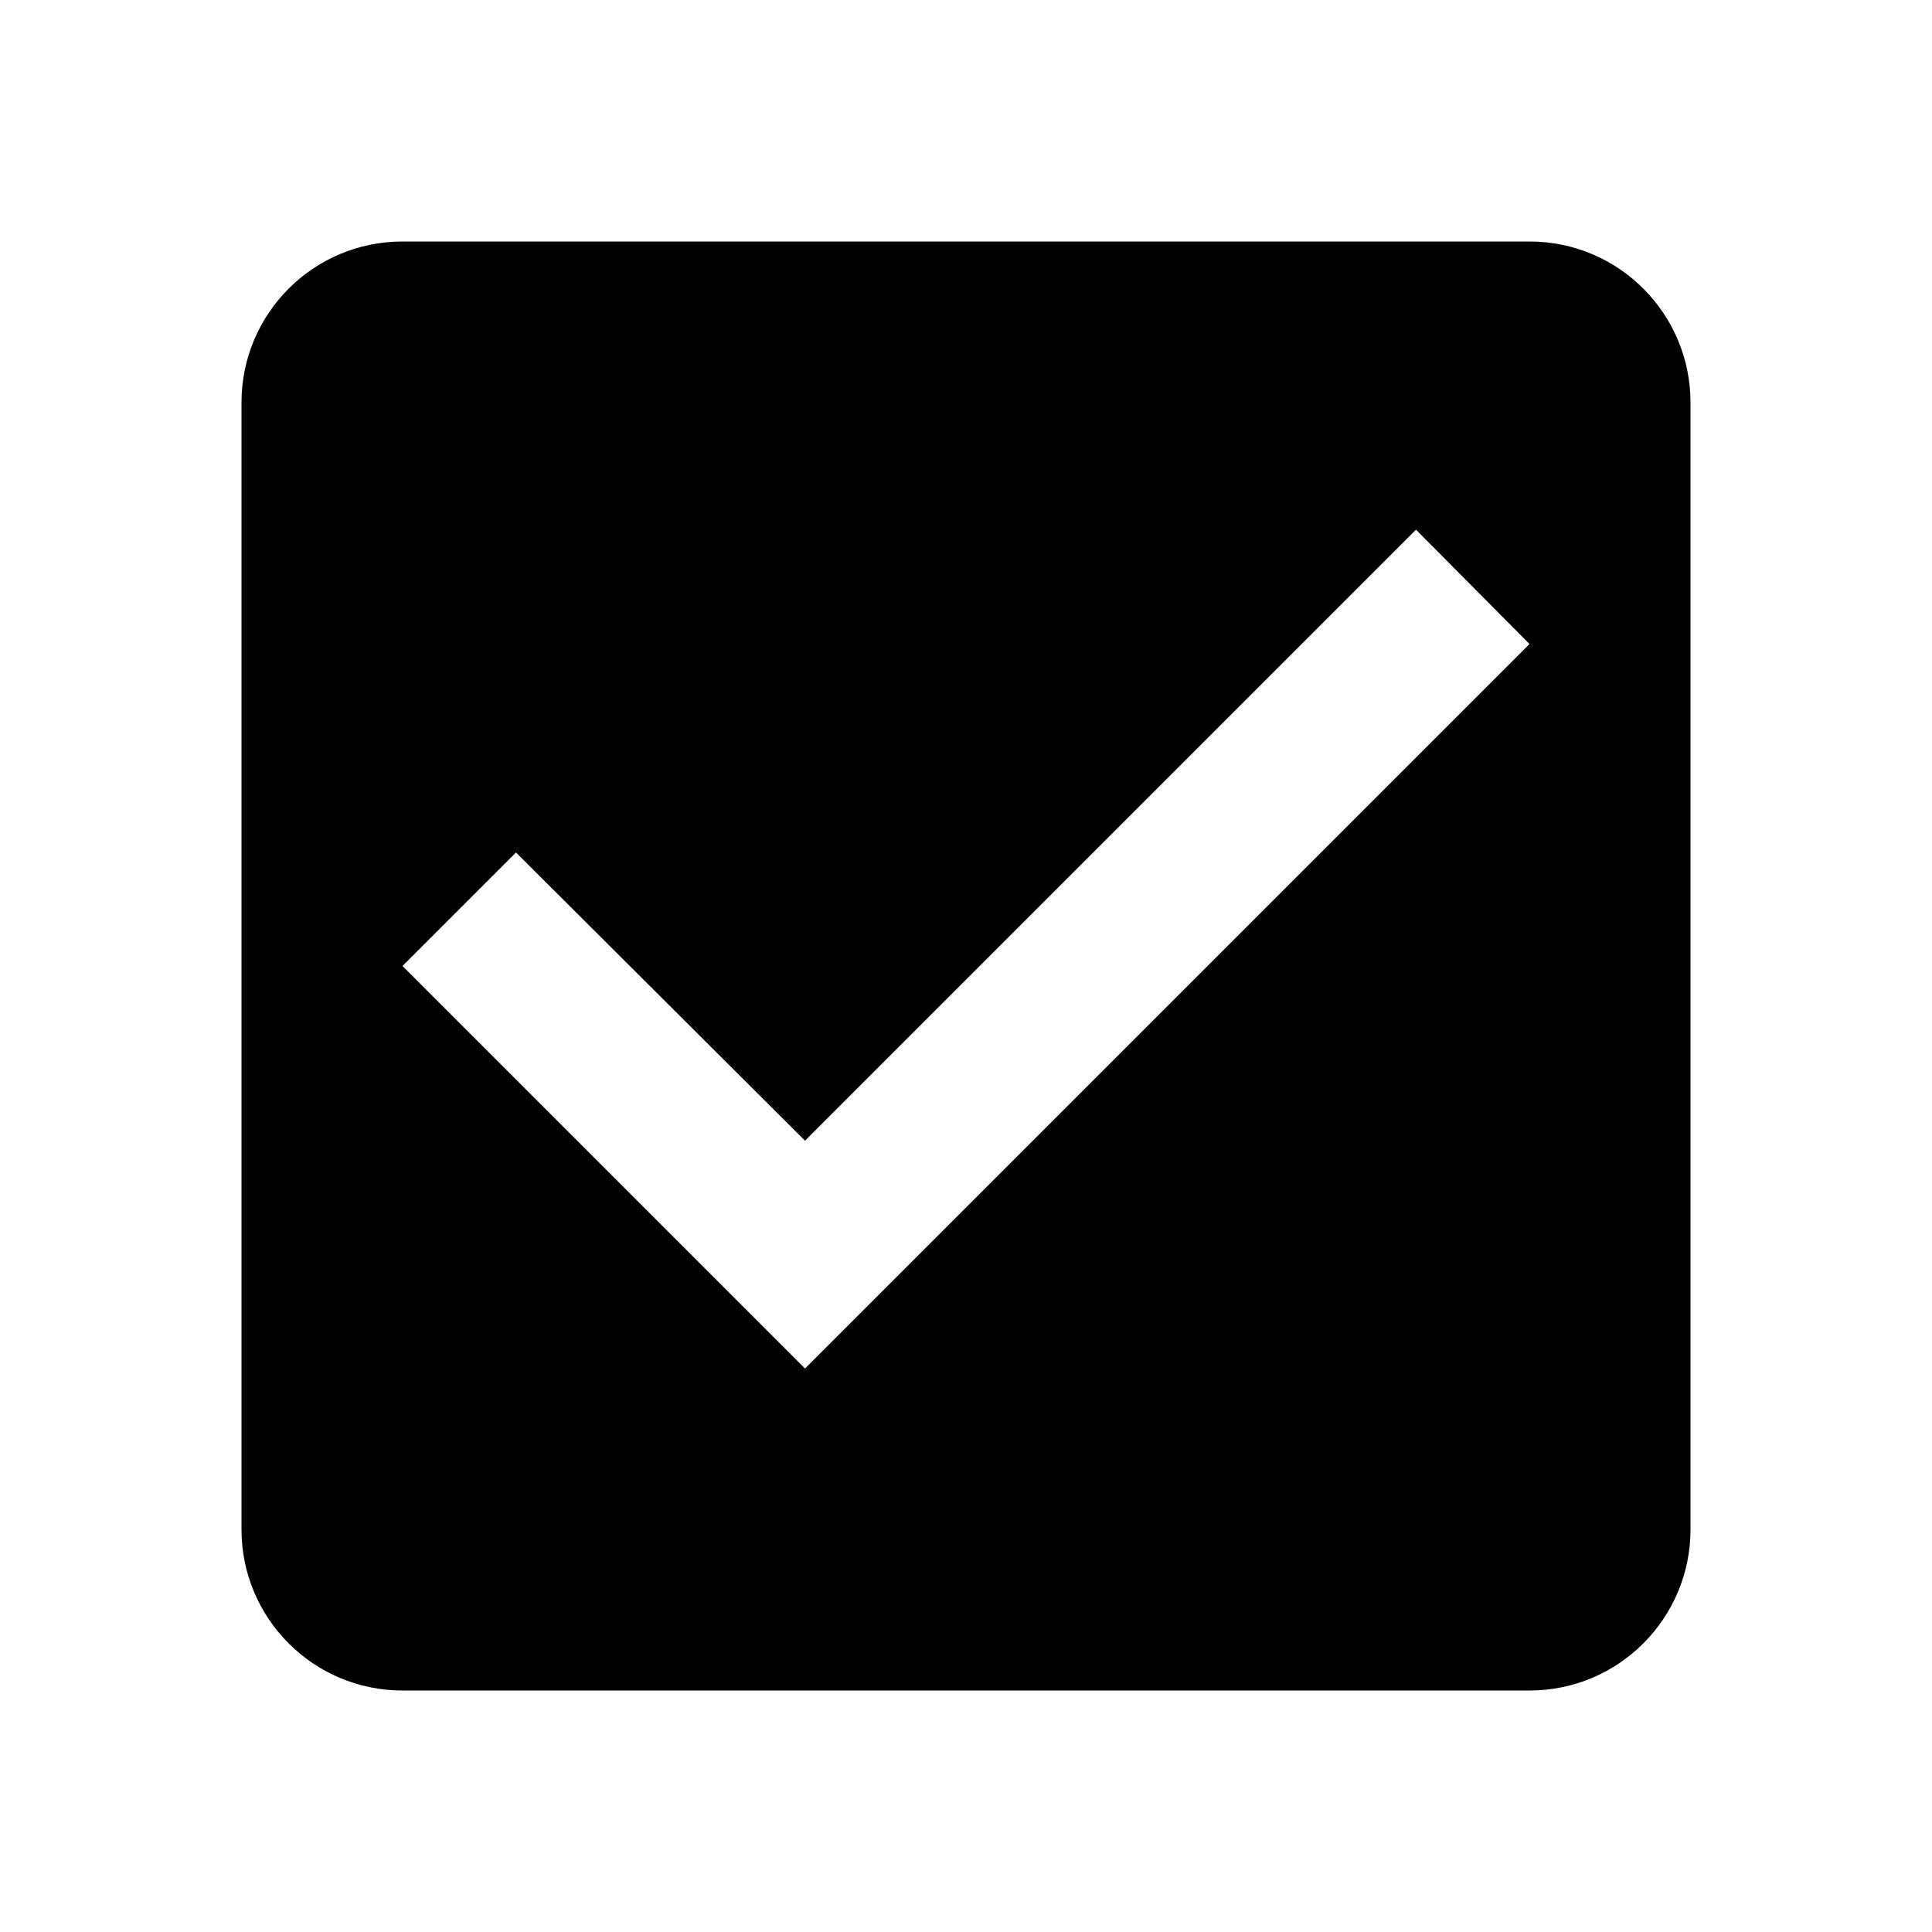
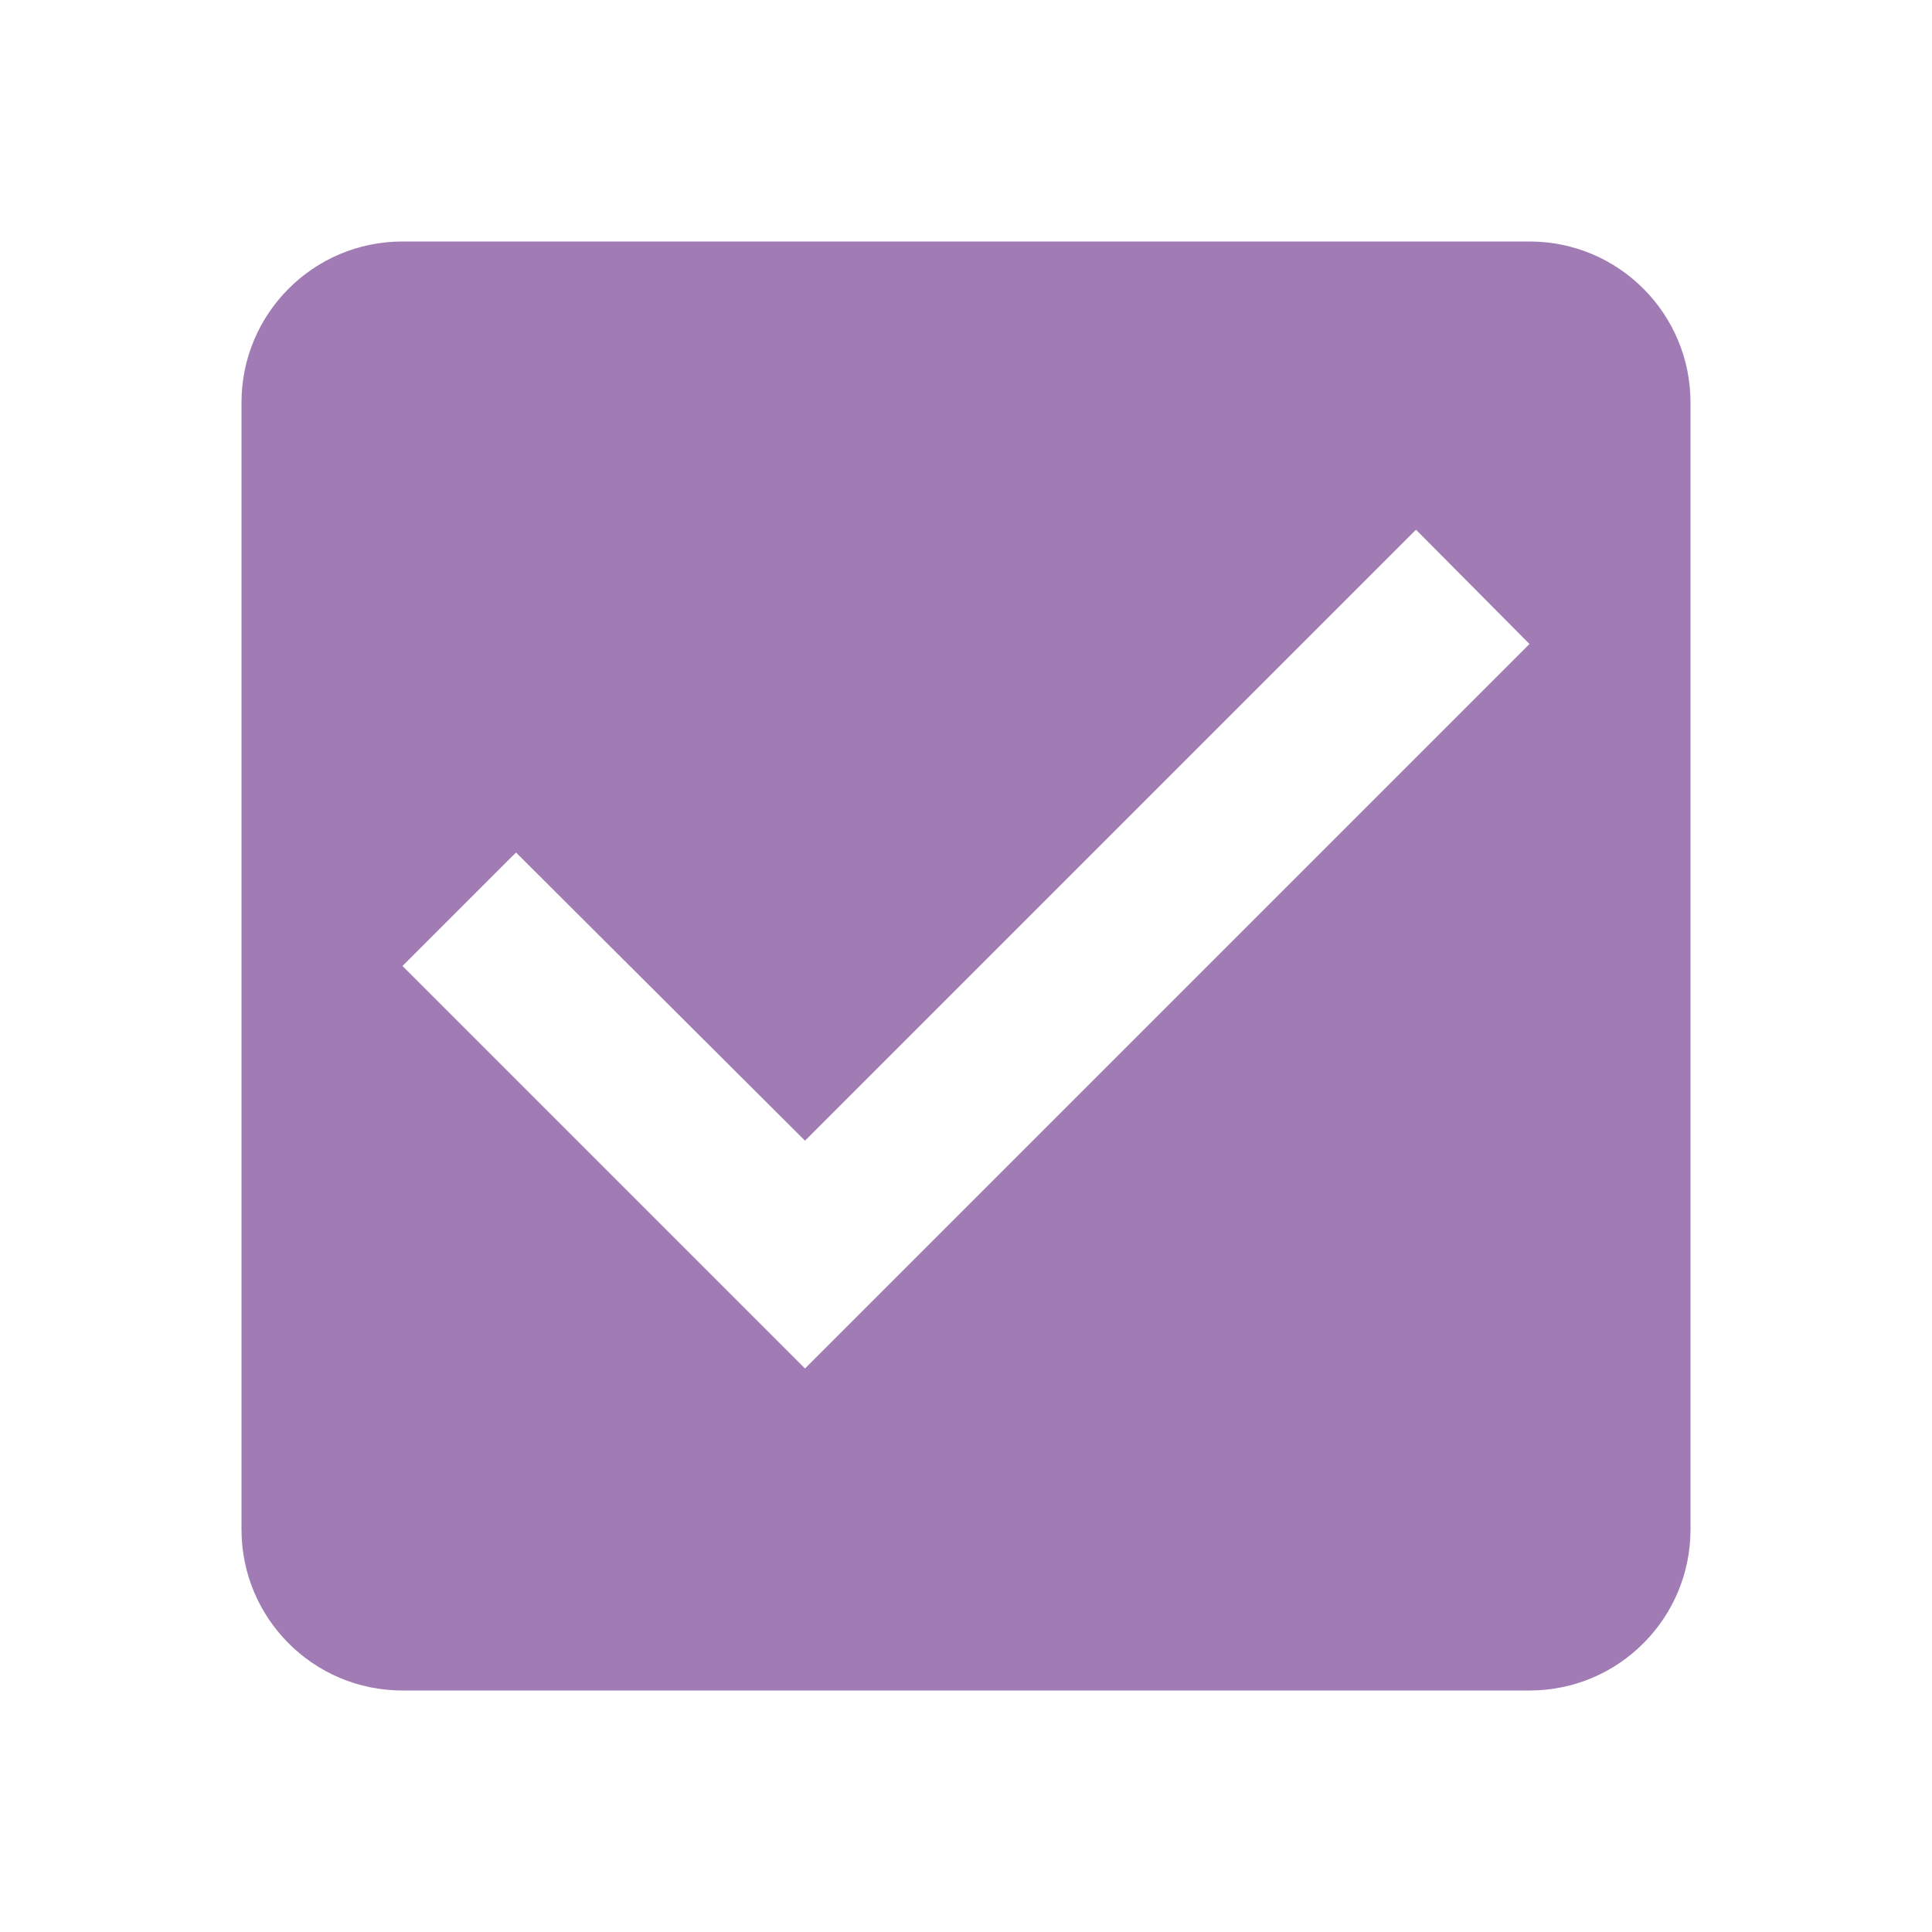
- <svg xmlns="http://www.w3.org/2000/svg" width="24" height="24" viewBox="0 0 24 24">
-   <path d="M0 0h24v24H0z" fill="none" />
-   <path d="M19 3H5c-1.11 0-2 .9-2 2v14c0 1.1.89 2 2 2h14c1.11 0 2-.9 2-2V5c0-1.1-.89-2-2-2zm-9 14l-5-5 1.41-1.41L10 14.17l7.59-7.59L19 8l-9 9z" />
+ <svg xmlns="http://www.w3.org/2000/svg" width="24" height="24" viewBox="0 0 24 24" version="1.1" id="svg6">
+   <defs id="defs10" />
+   <path d="M0 0h24v24H0z" fill="none" id="path2" />
+   <path d="M19 3H5c-1.11 0-2 .9-2 2v14c0 1.1.89 2 2 2h14c1.11 0 2-.9 2-2V5c0-1.1-.89-2-2-2zm-9 14l-5-5 1.41-1.41L10 14.17l7.59-7.59L19 8l-9 9z" id="path4" style="fill:#a07bb4;fill-opacity:1" />
</svg>
